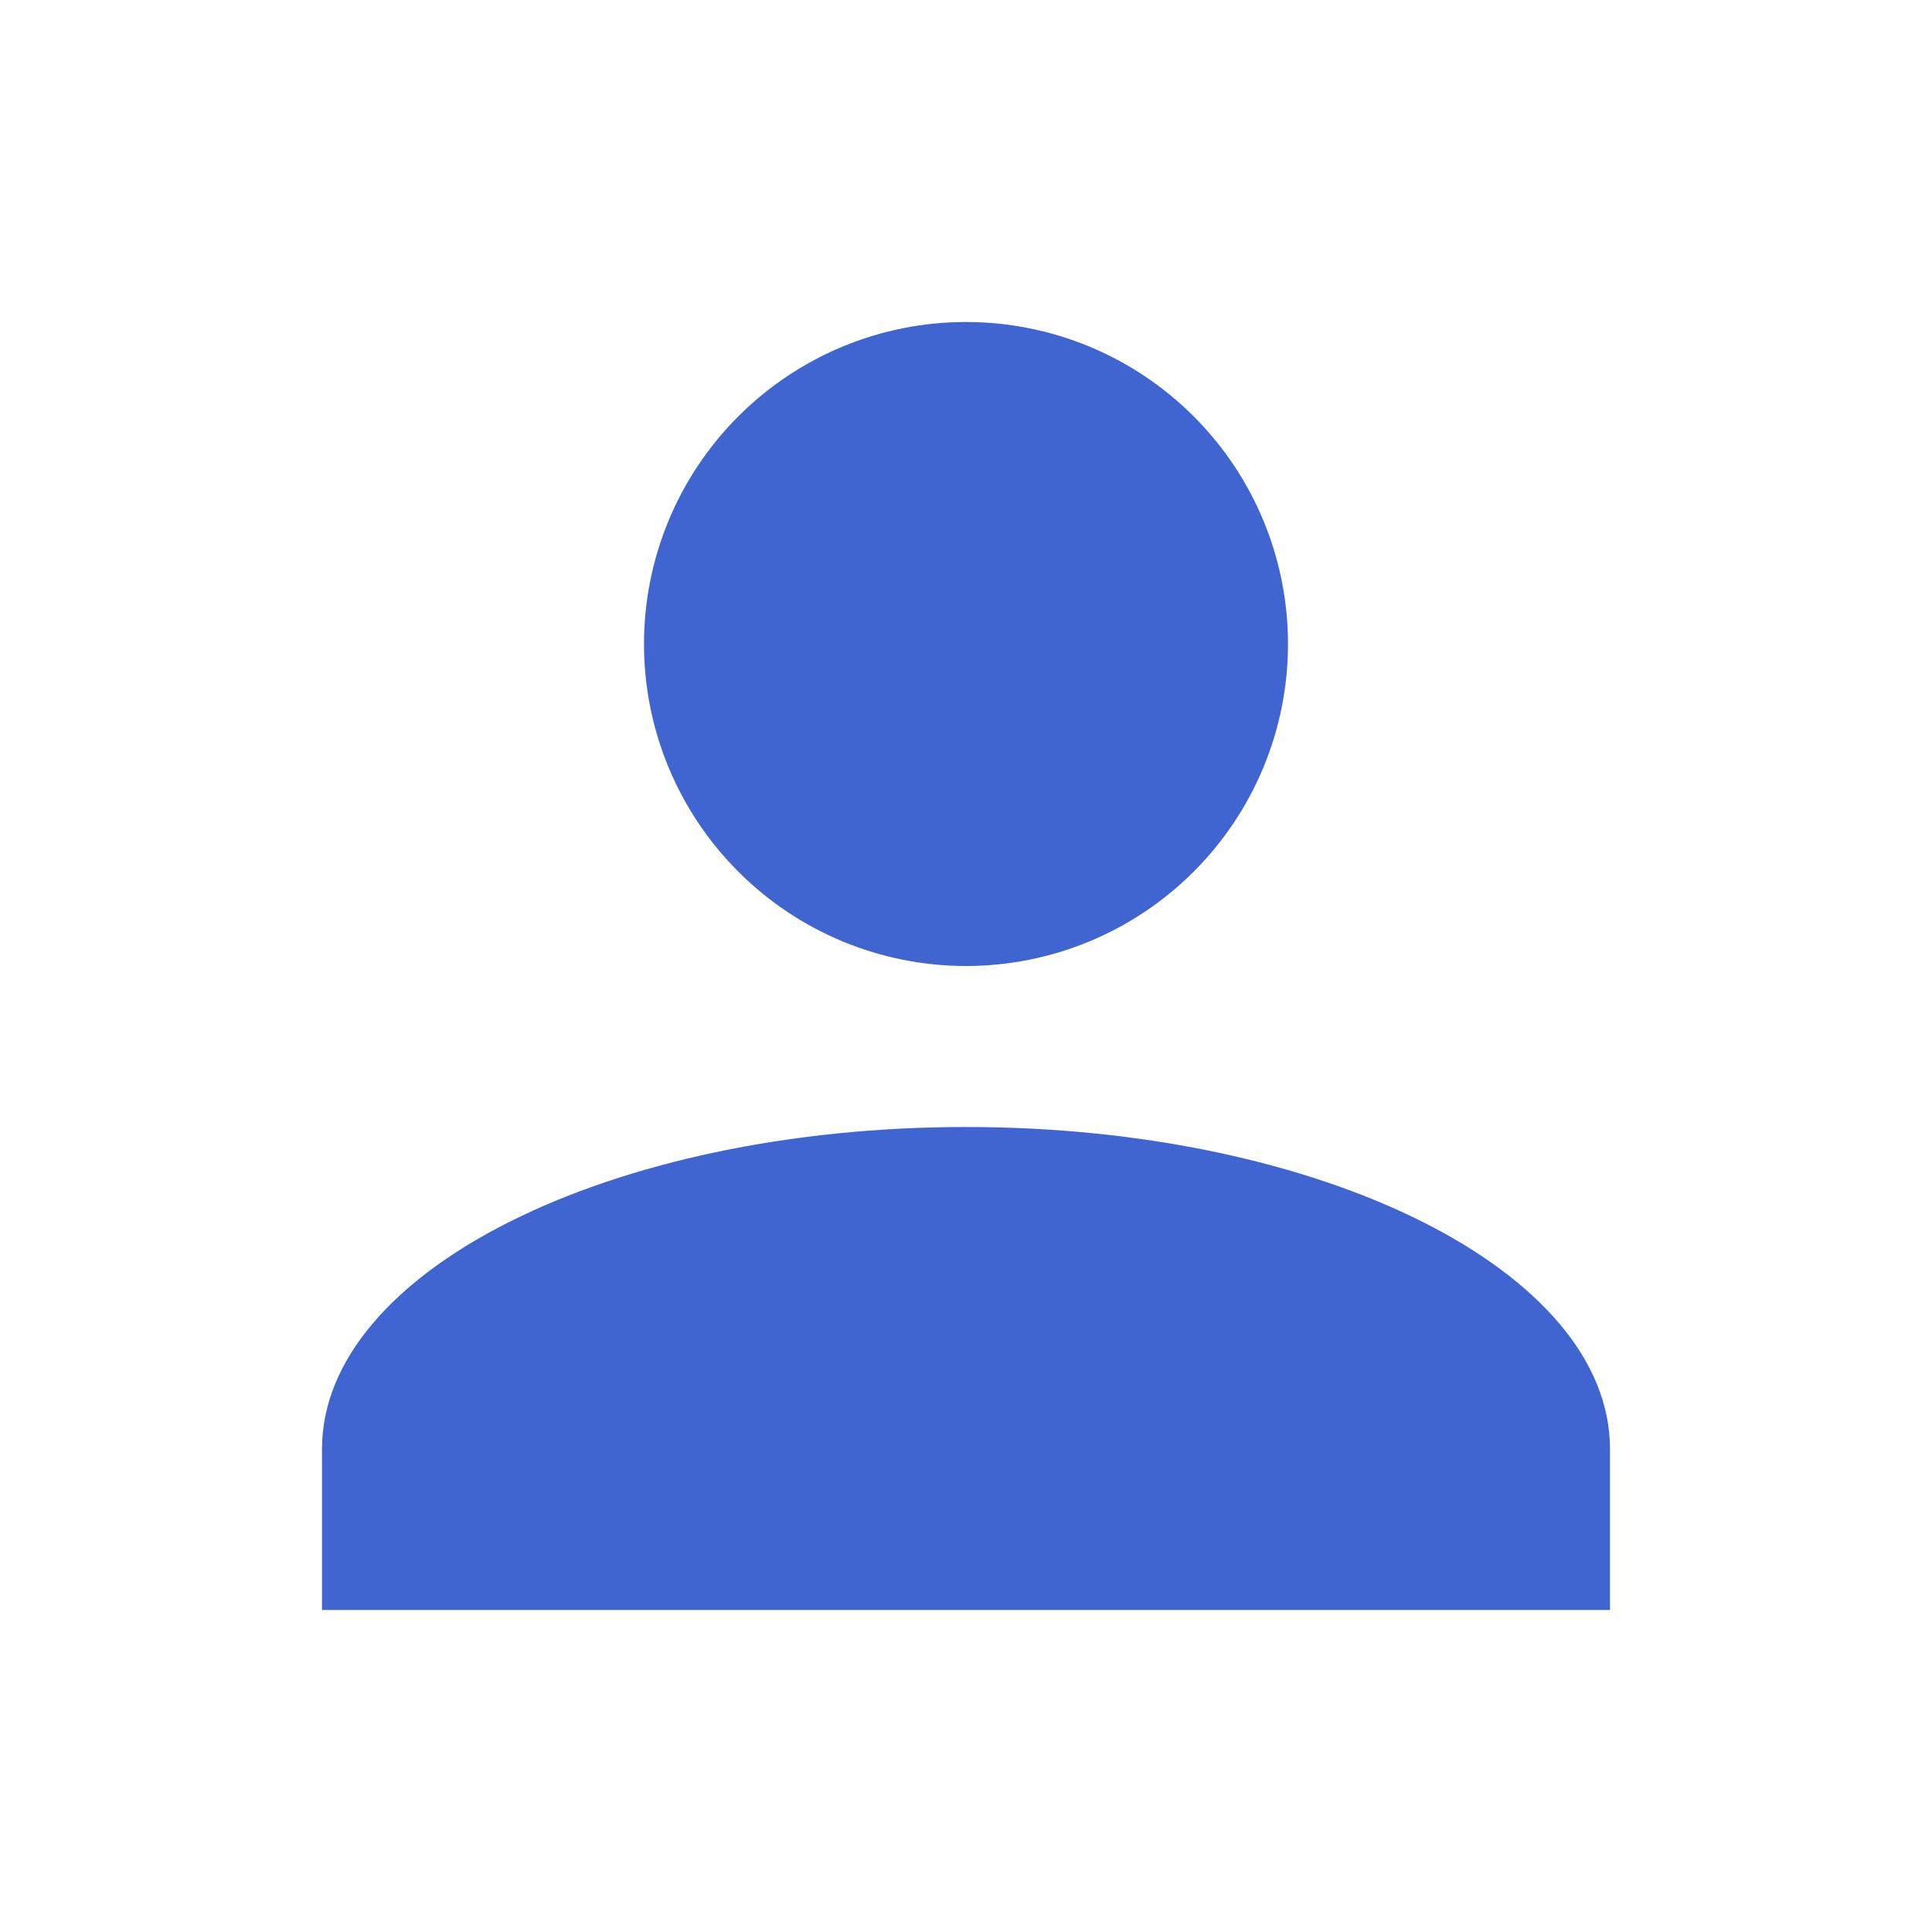
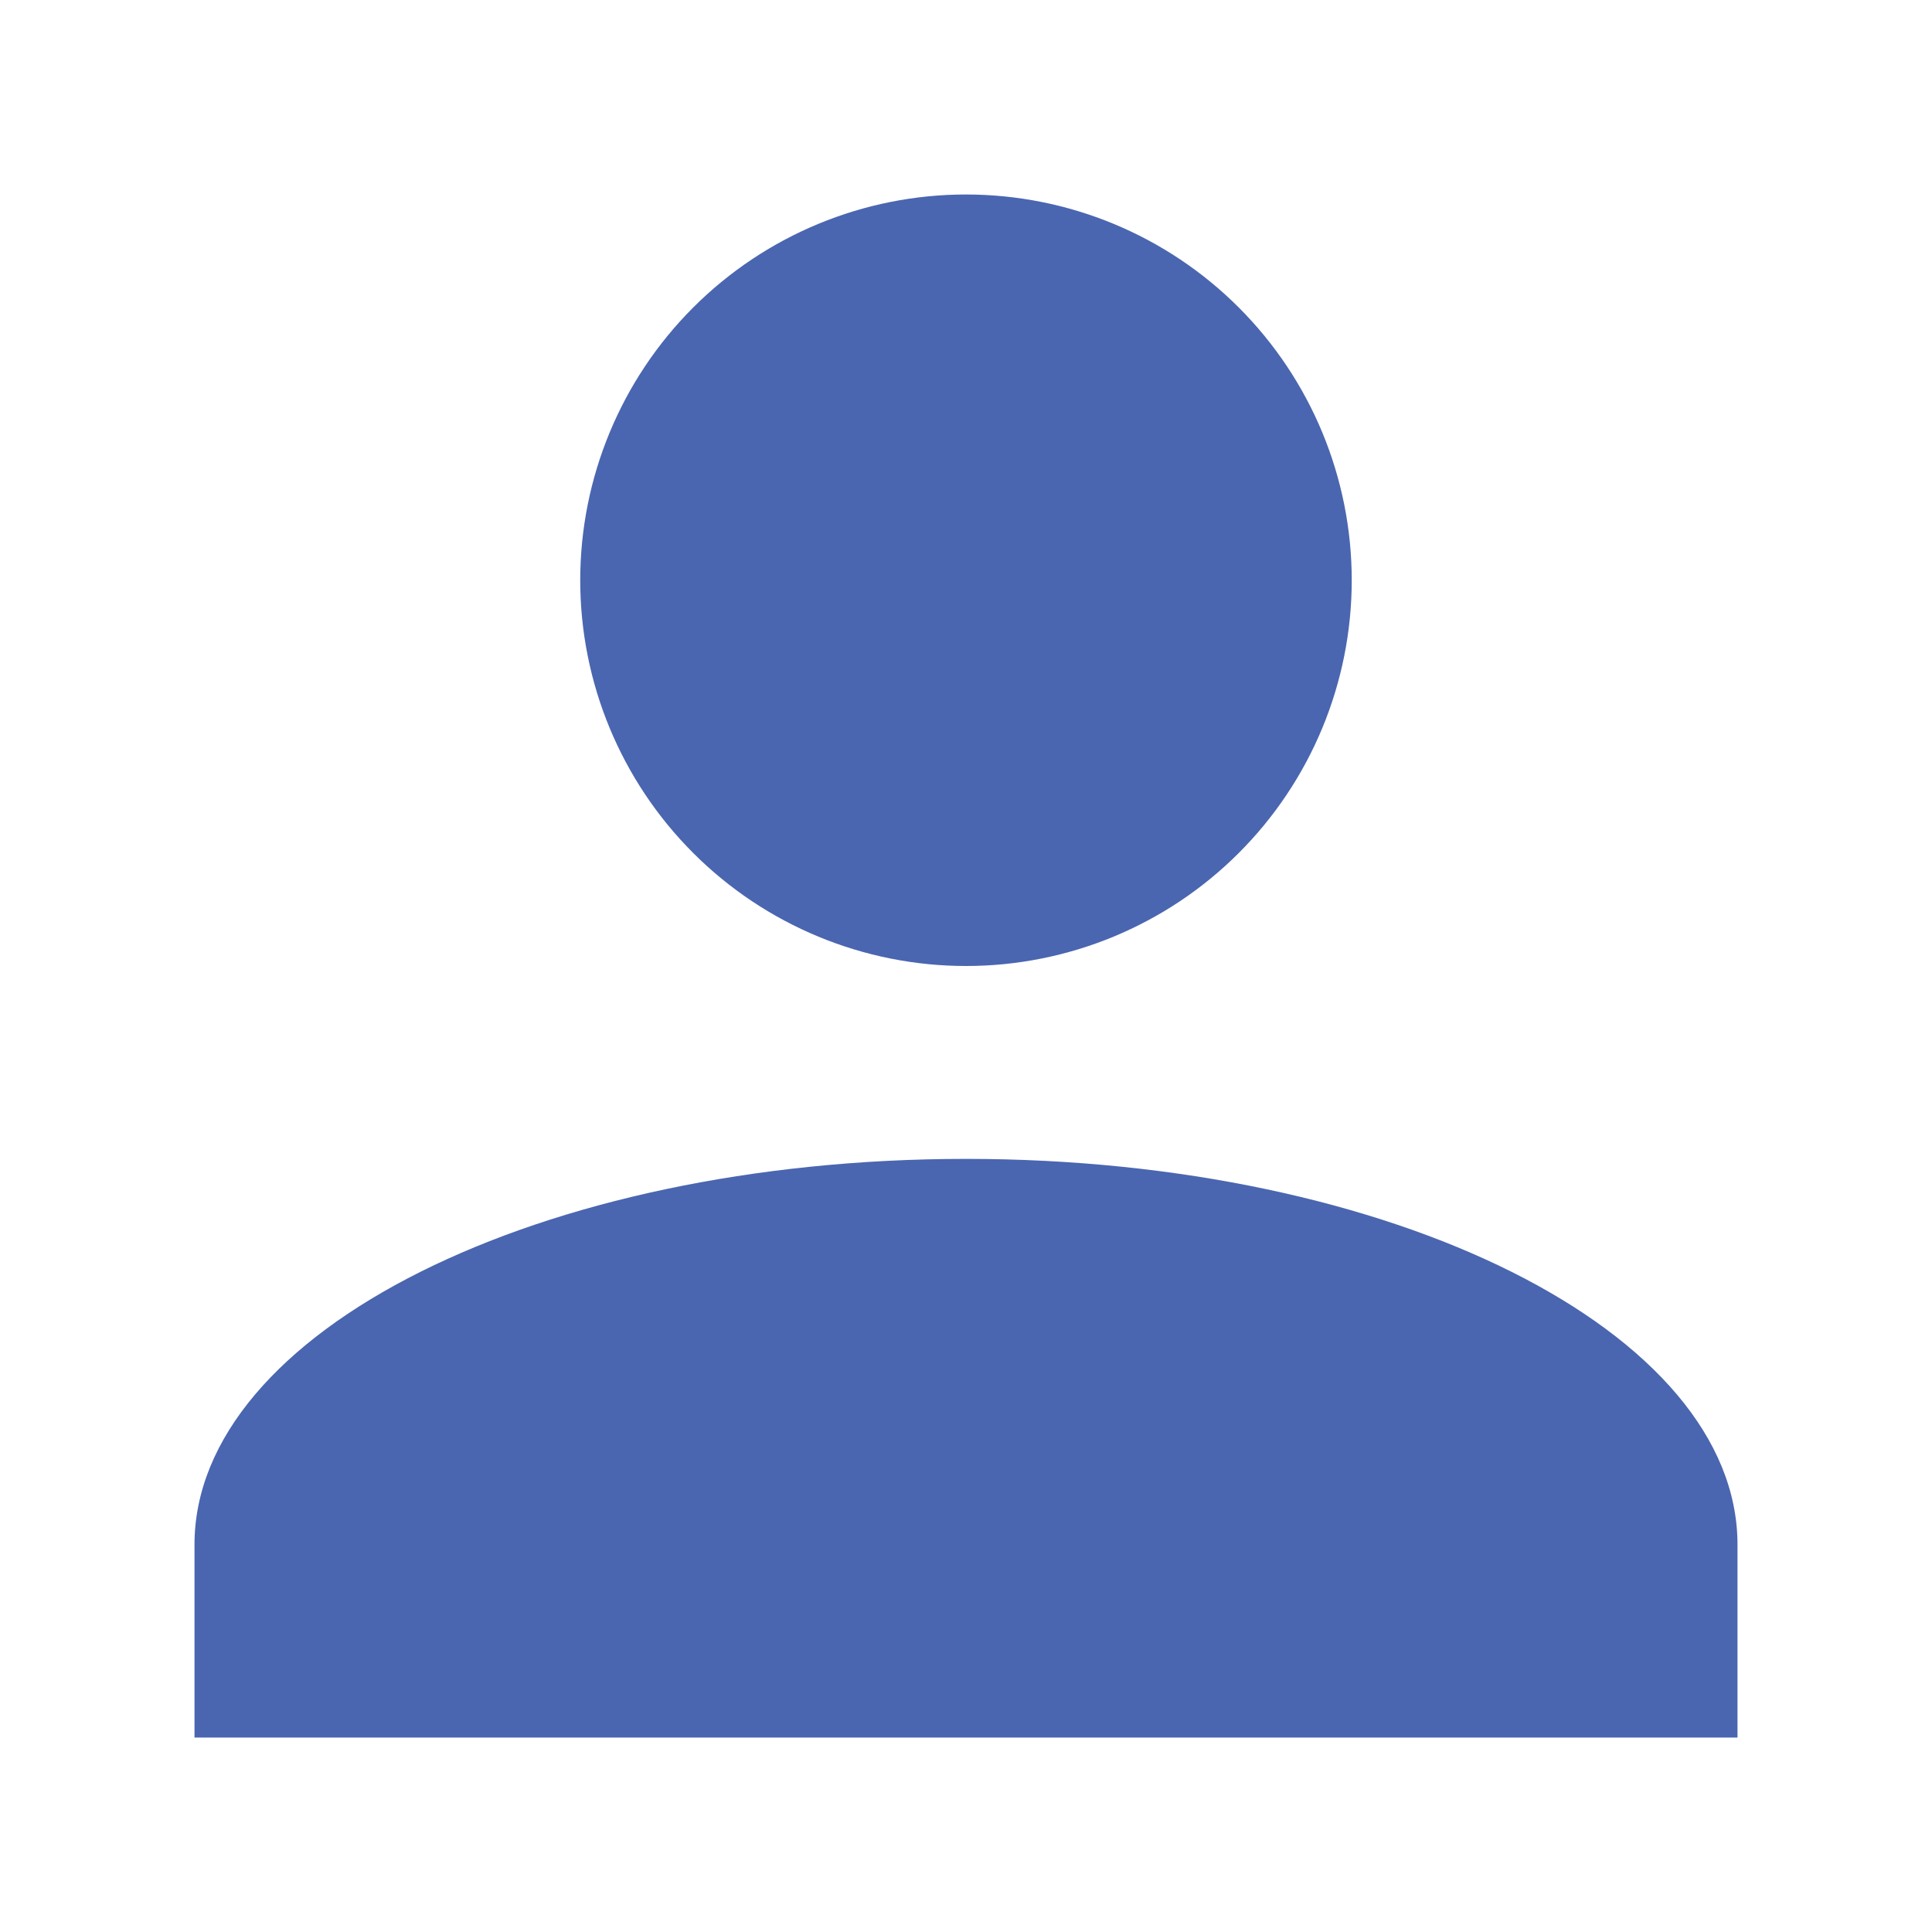
- <svg xmlns="http://www.w3.org/2000/svg" width="24" height="24" viewBox="0 0 24 24" fill="none">
-   <path d="M12 4C13.061 4 14.078 4.421 14.828 5.172C15.579 5.922 16 6.939 16 8C16 9.061 15.579 10.078 14.828 10.828C14.078 11.579 13.061 12 12 12C10.939 12 9.922 11.579 9.172 10.828C8.421 10.078 8 9.061 8 8C8 6.939 8.421 5.922 9.172 5.172C9.922 4.421 10.939 4 12 4ZM12 14C16.42 14 20 15.79 20 18V20H4V18C4 15.79 7.58 14 12 14Z" fill="#4065D1" />
+ <svg xmlns="http://www.w3.org/2000/svg" id="Layer_1" viewBox="0 0 612 612">
+   <defs>
+     <style>.cls-1{fill:#4a66b0;stroke-width:0px;}</style>
+   </defs>
+   <path class="cls-1" d="M306,61.61c32.41,0,63.49,12.87,86.4,35.79,22.92,22.92,35.79,54,35.79,86.41s-12.87,63.49-35.79,86.4c-22.91,22.92-54,35.79-86.4,35.79s-63.49-12.87-86.41-35.79c-22.92-22.91-35.79-54-35.79-86.4s12.87-63.49,35.79-86.41c22.92-22.92,54-35.79,86.41-35.79ZM306,367.1c135.03,0,244.39,54.68,244.39,122.2v61.1H61.61v-61.1c0-67.51,109.37-122.2,244.39-122.2Z" />
</svg>
